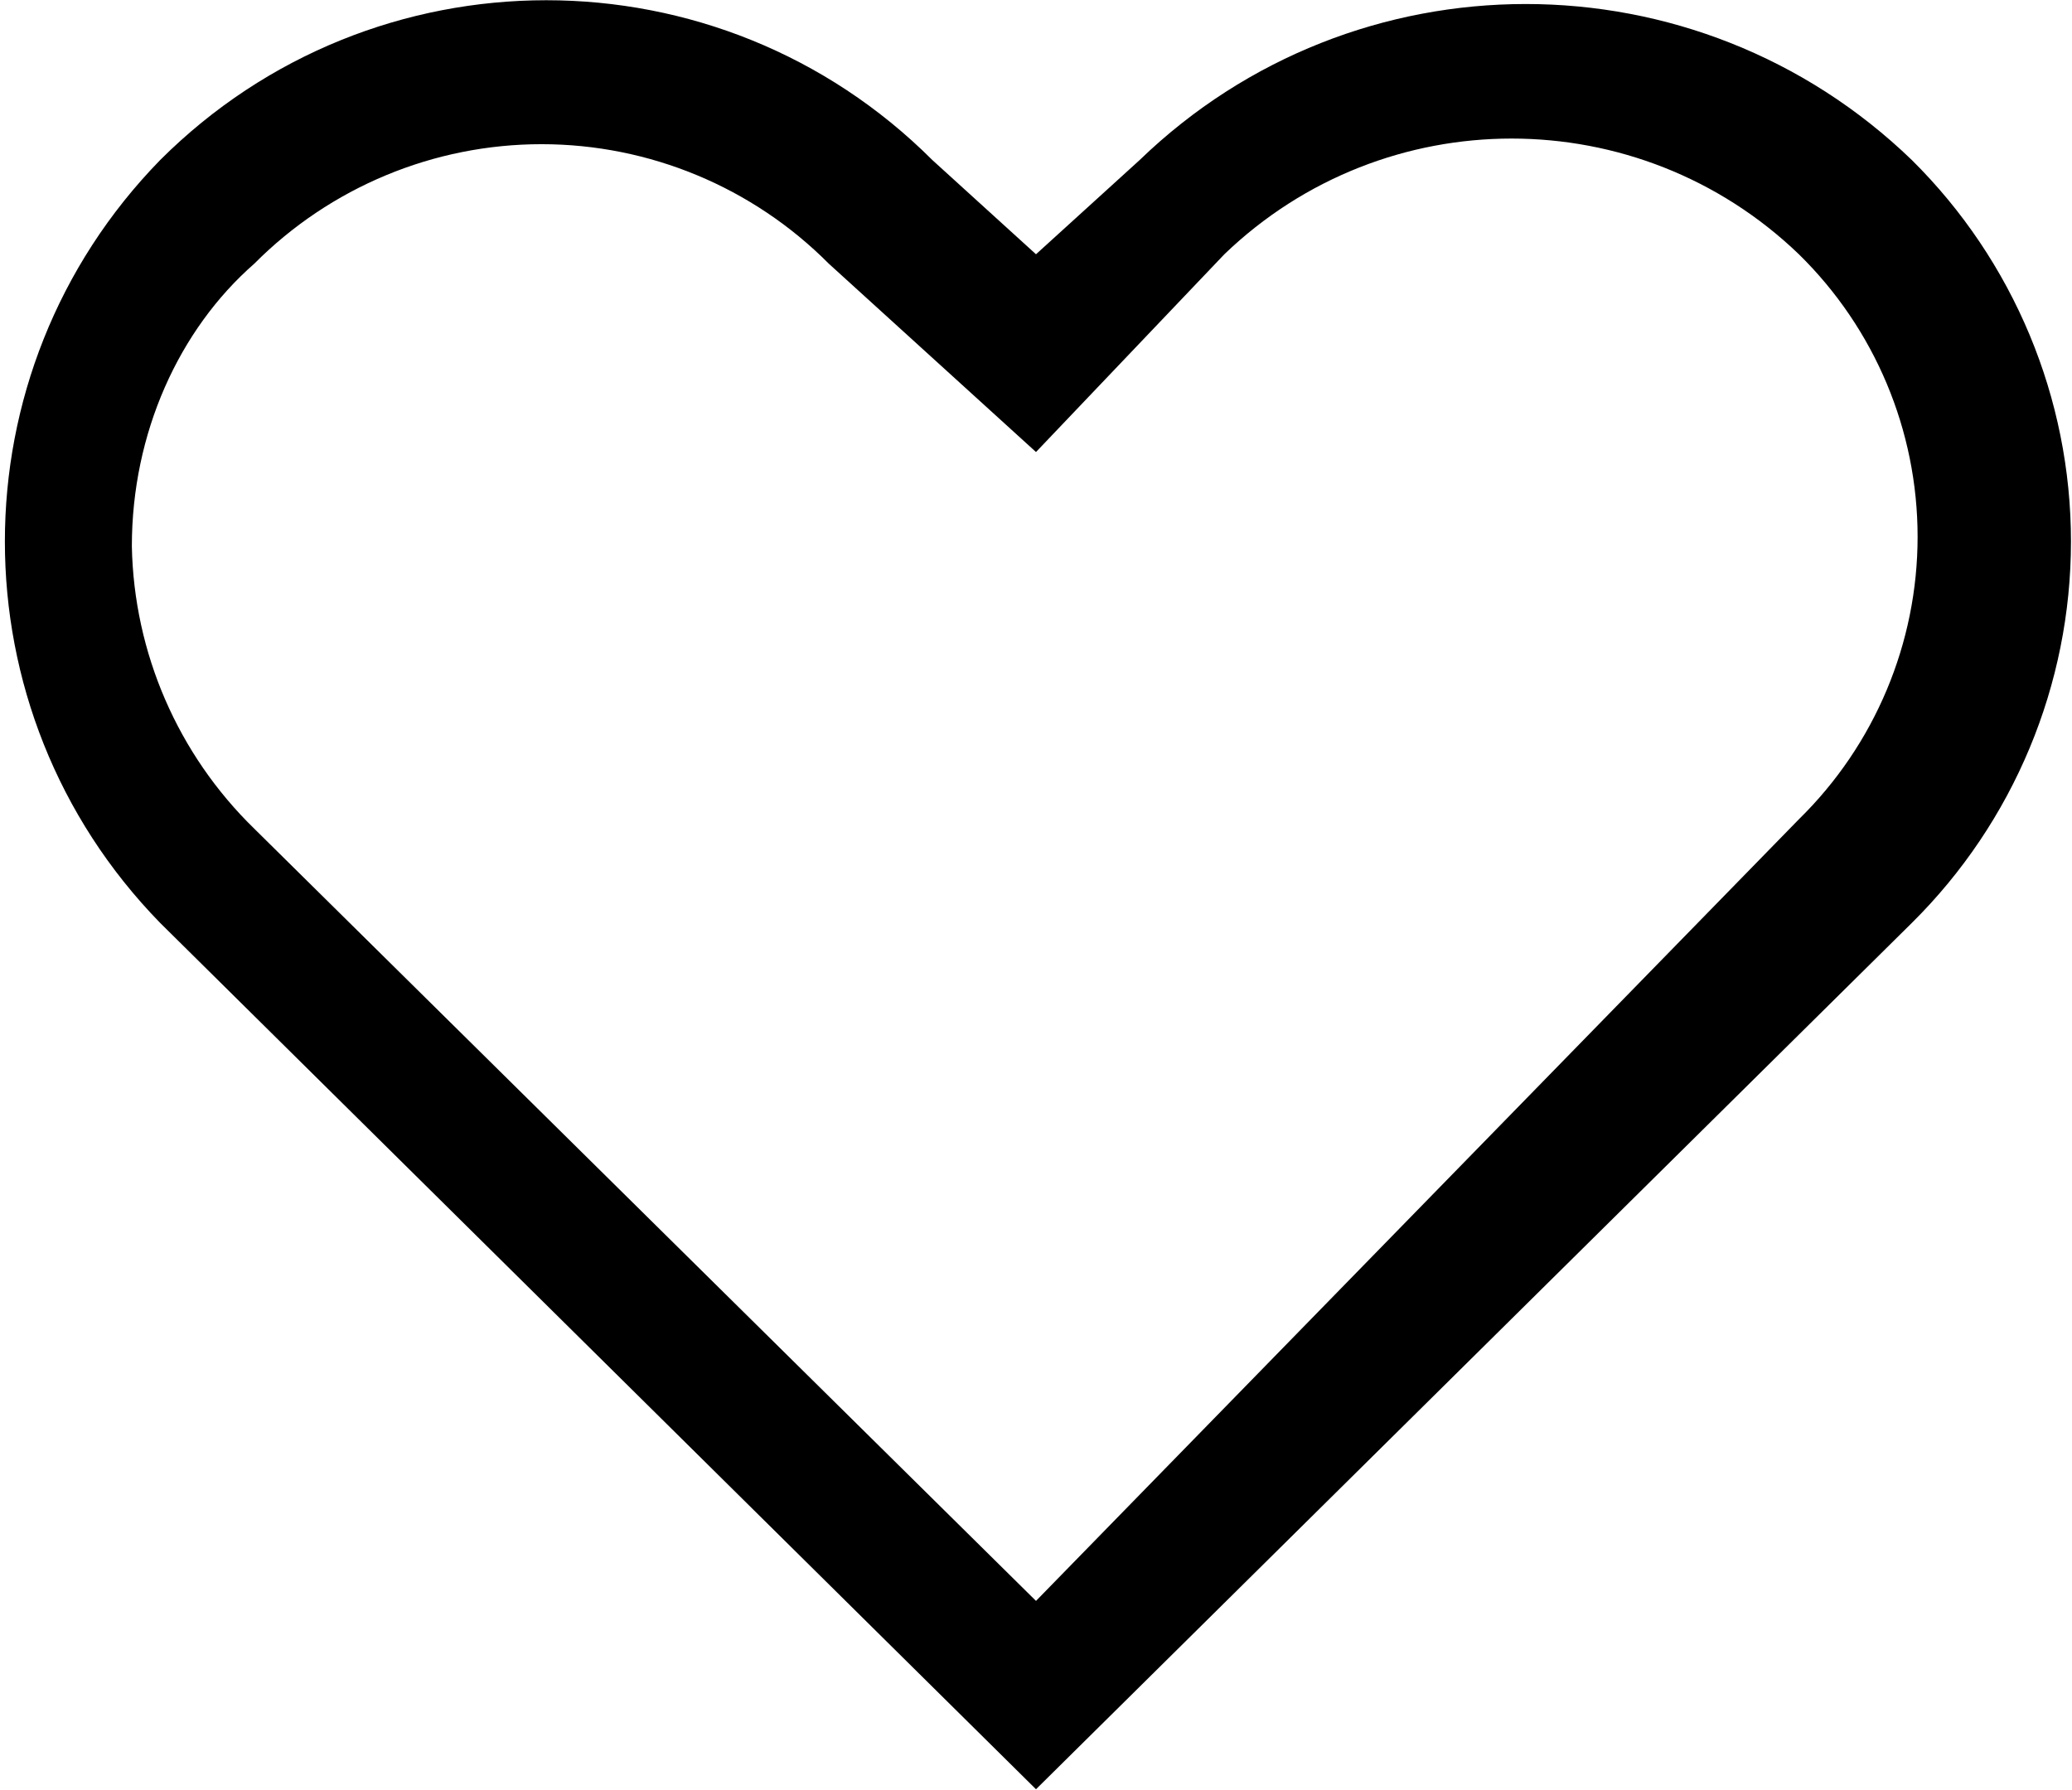
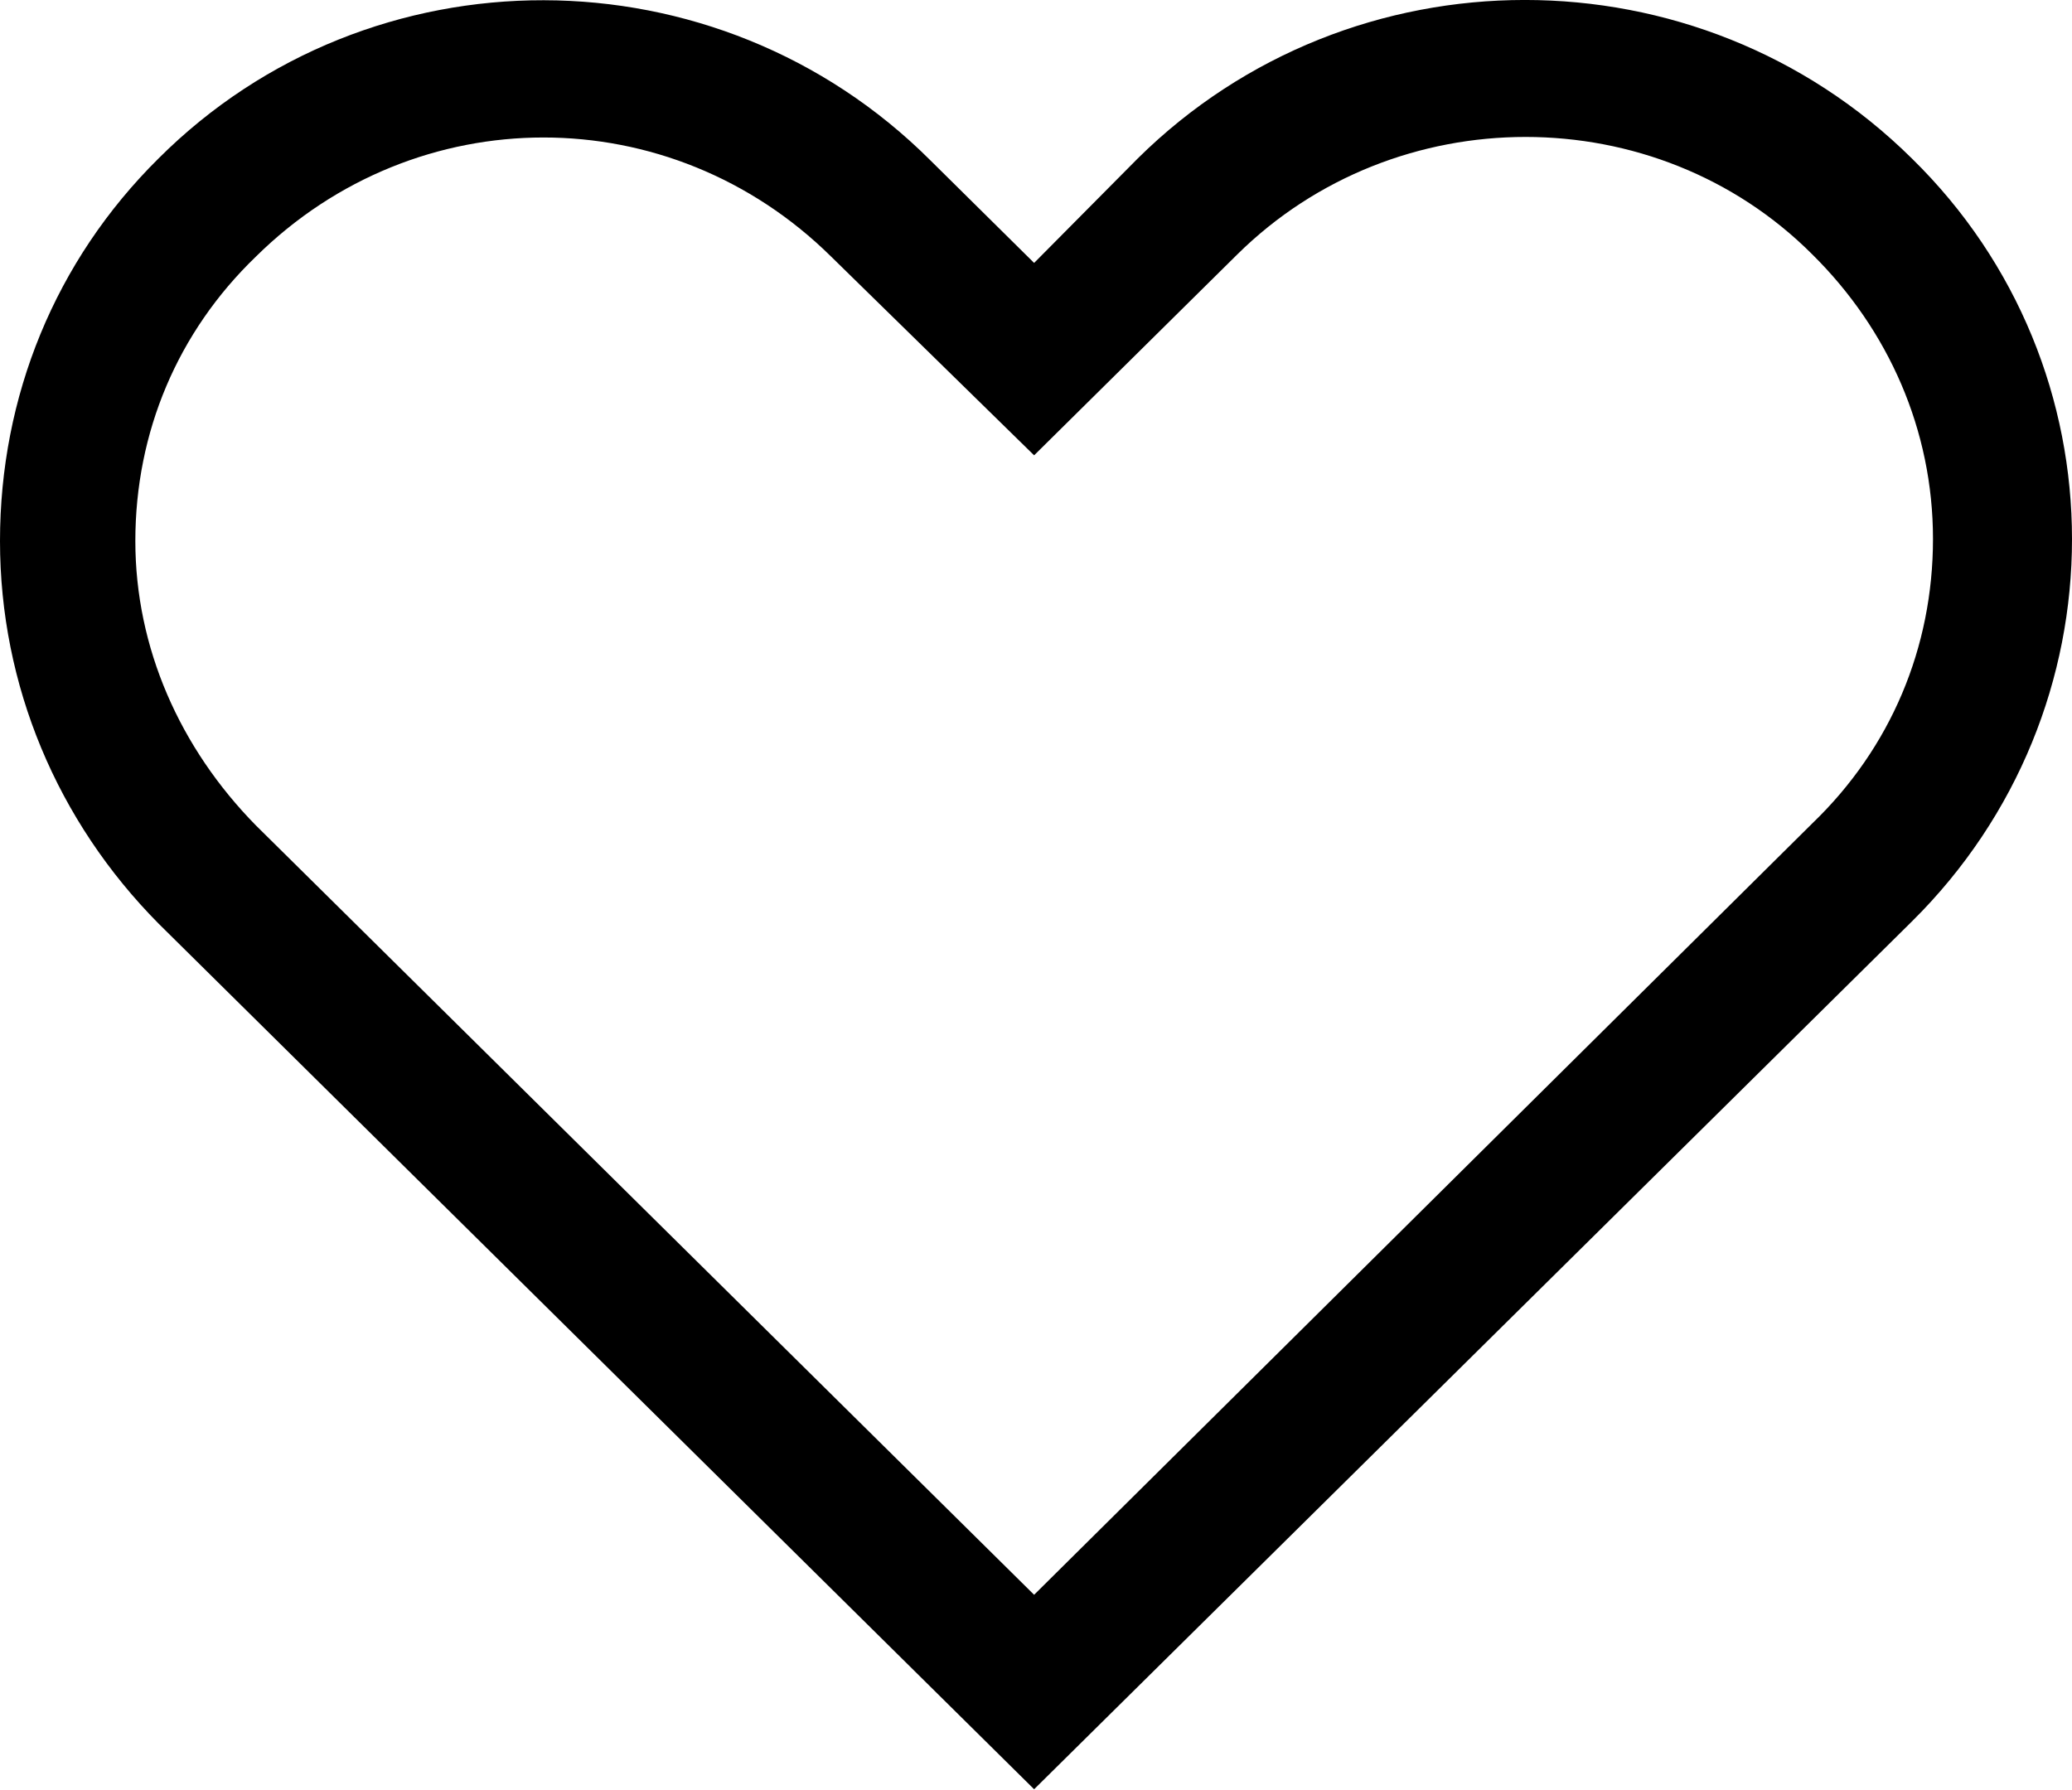
- <svg xmlns="http://www.w3.org/2000/svg" fill="none" viewBox="0 0 22 19">
-   <defs />
-   <path fill="#000" d="M20.3 9.8a5.7 5.7 0 000-8.1 5.9 5.9 0 00-8.2 0l-1.1 1-1.1-1a5.8 5.8 0 00-8.2 0 5.8 5.8 0 000 8.1L11 19l9.3-9.2zm-18.9-4c0-1.2.5-2.3 1.3-3a4.3 4.3 0 016.1 0l2.2 2L13 2.7a4.4 4.4 0 016.1 0 4.2 4.2 0 010 6L11 17 2.7 8.8a4.3 4.3 0 01-1.3-3z" />
+ <svg xmlns="http://www.w3.org/2000/svg" width="22" height="19" viewBox="0 0 22 19" fill="none">
+   <path d="M20.299 9.786C22.567 7.543 22.567 3.902 20.299 1.682C18.031 -0.561 14.349 -0.561 12.081 1.682L10.98 2.792L9.88 1.704C7.612 -0.561 3.93 -0.561 1.684 1.682C0.584 2.77 0 4.213 0 5.745C0 7.277 0.606 8.72 1.684 9.808L10.98 19L20.299 9.786ZM1.437 5.745C1.437 4.59 1.886 3.525 2.717 2.725C3.57 1.882 4.671 1.46 5.771 1.46C6.871 1.46 7.971 1.882 8.825 2.725L10.98 4.835L13.136 2.703C14.82 1.038 17.582 1.038 19.244 2.703C20.052 3.502 20.524 4.568 20.524 5.723C20.524 6.877 20.075 7.943 19.244 8.742L10.98 16.935L2.717 8.765C1.909 7.943 1.437 6.877 1.437 5.745Z" fill="black" />
</svg>
